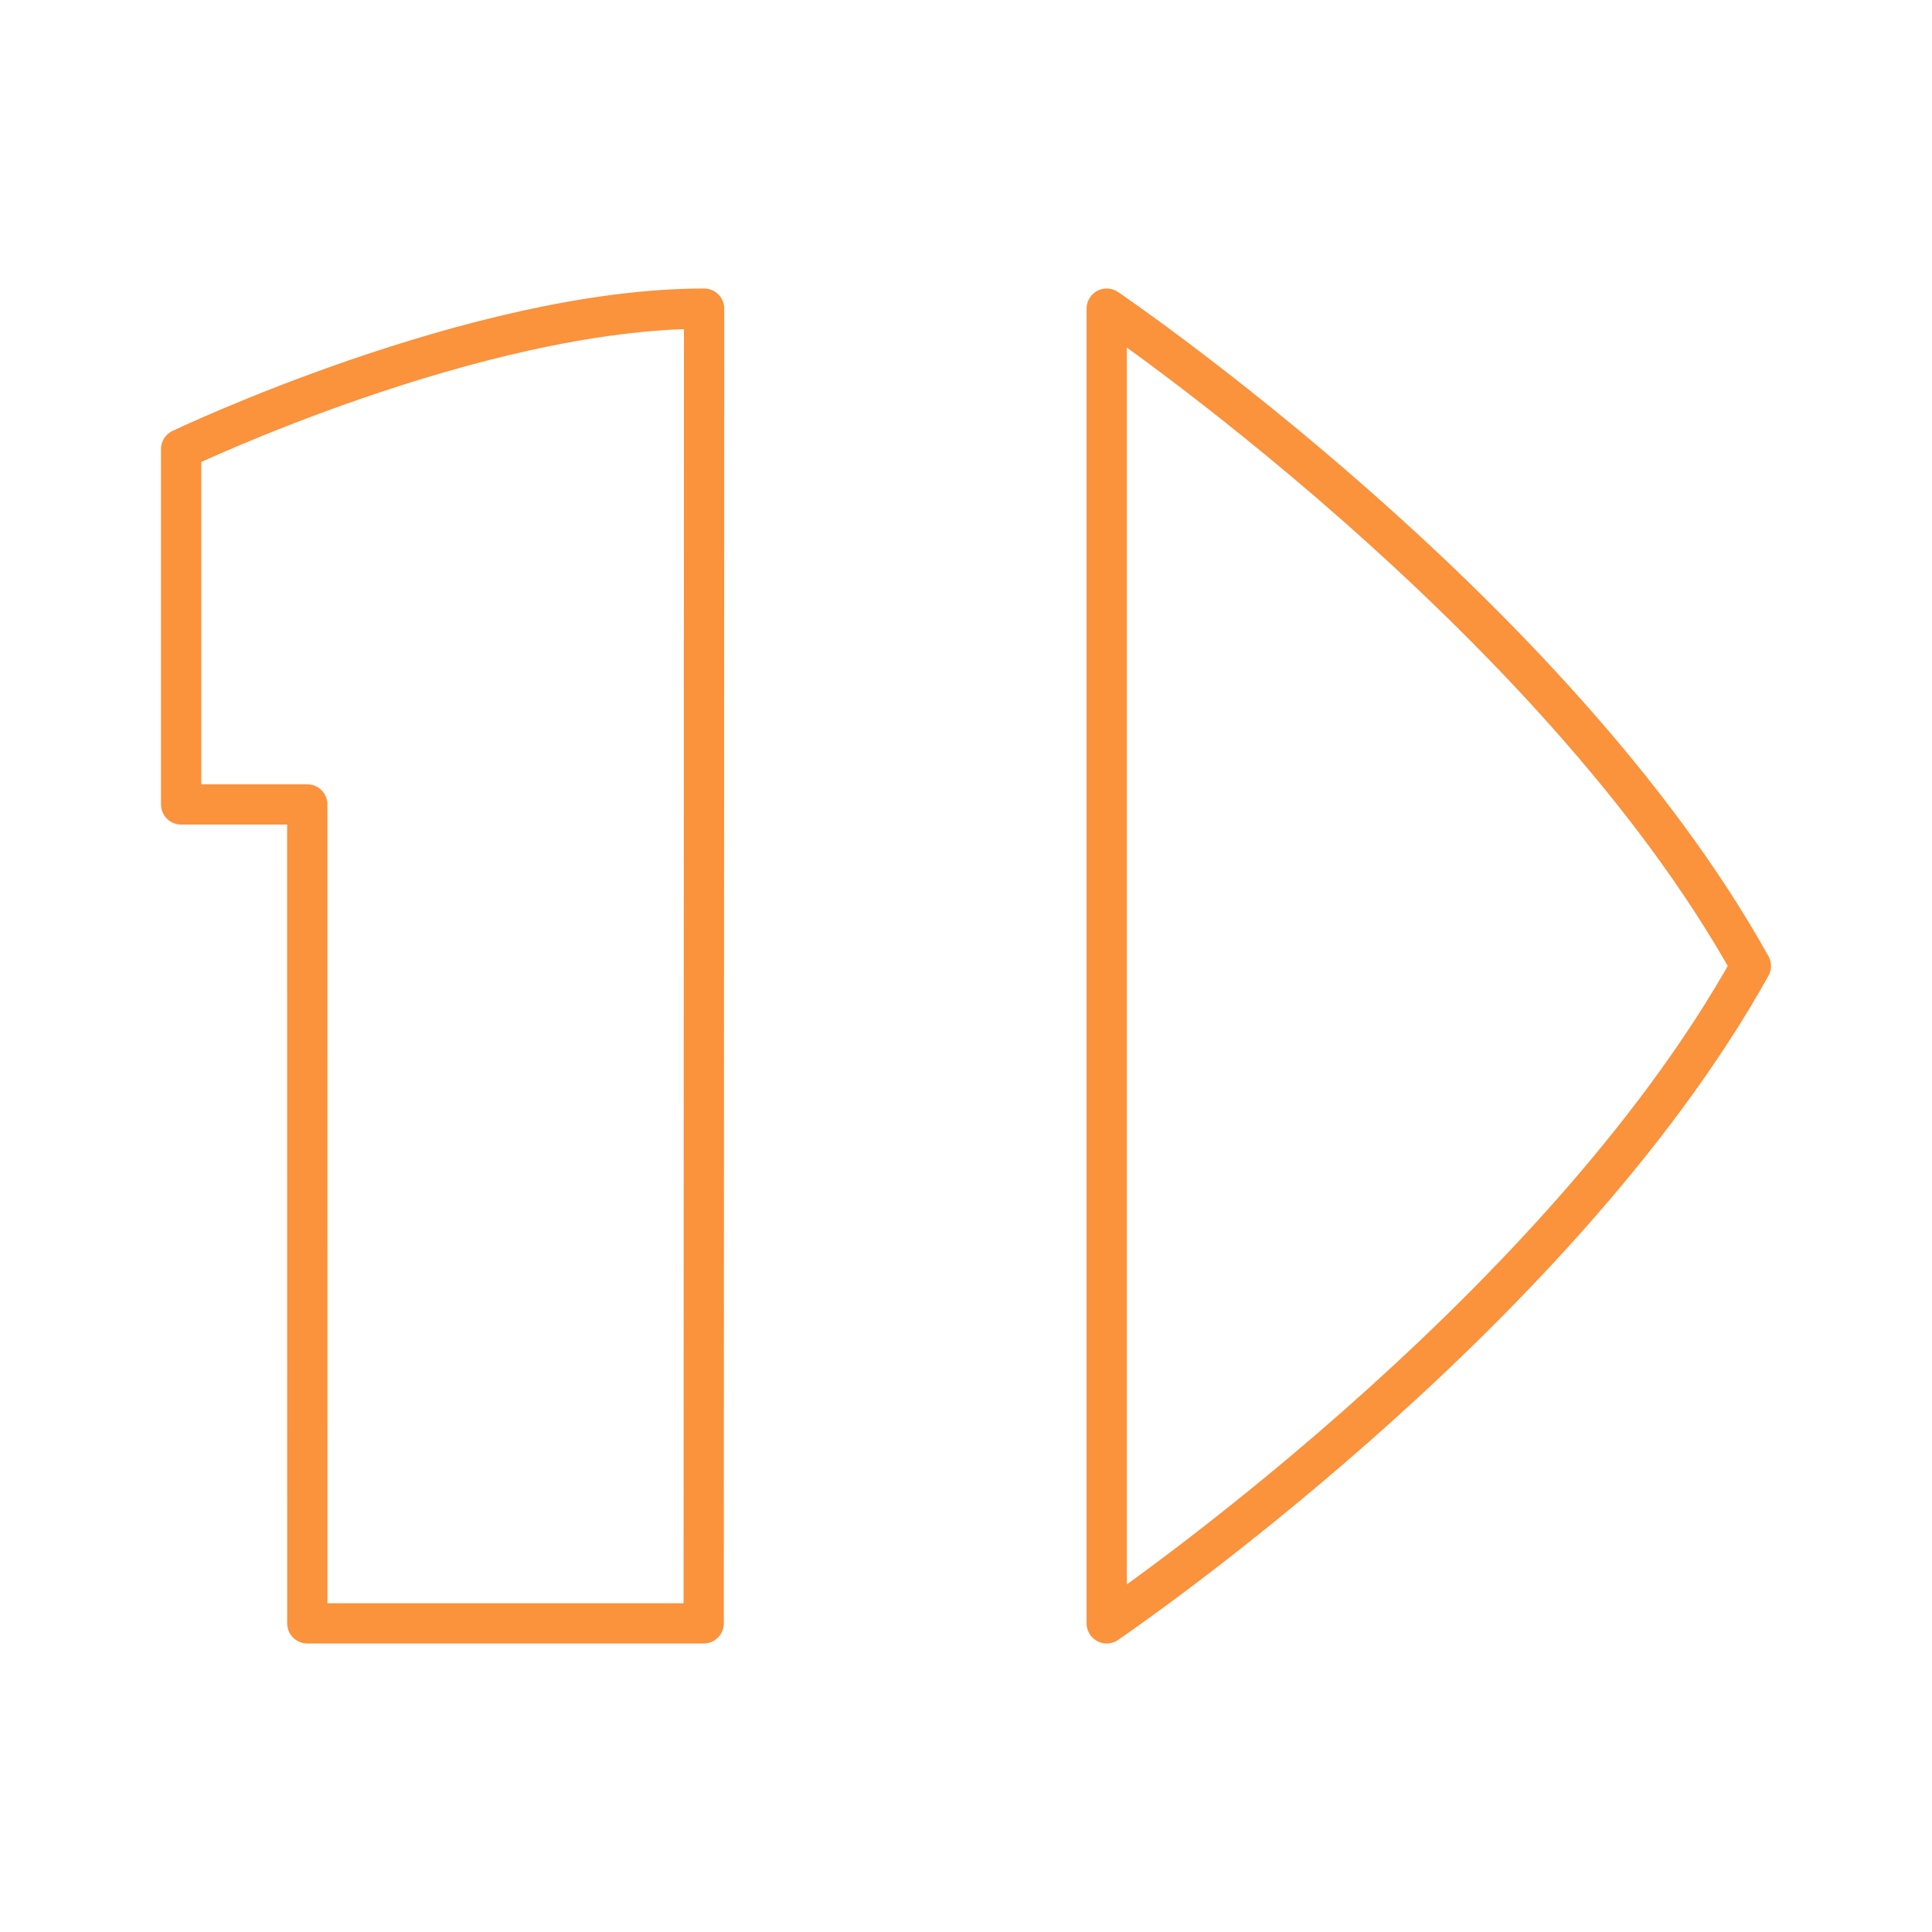
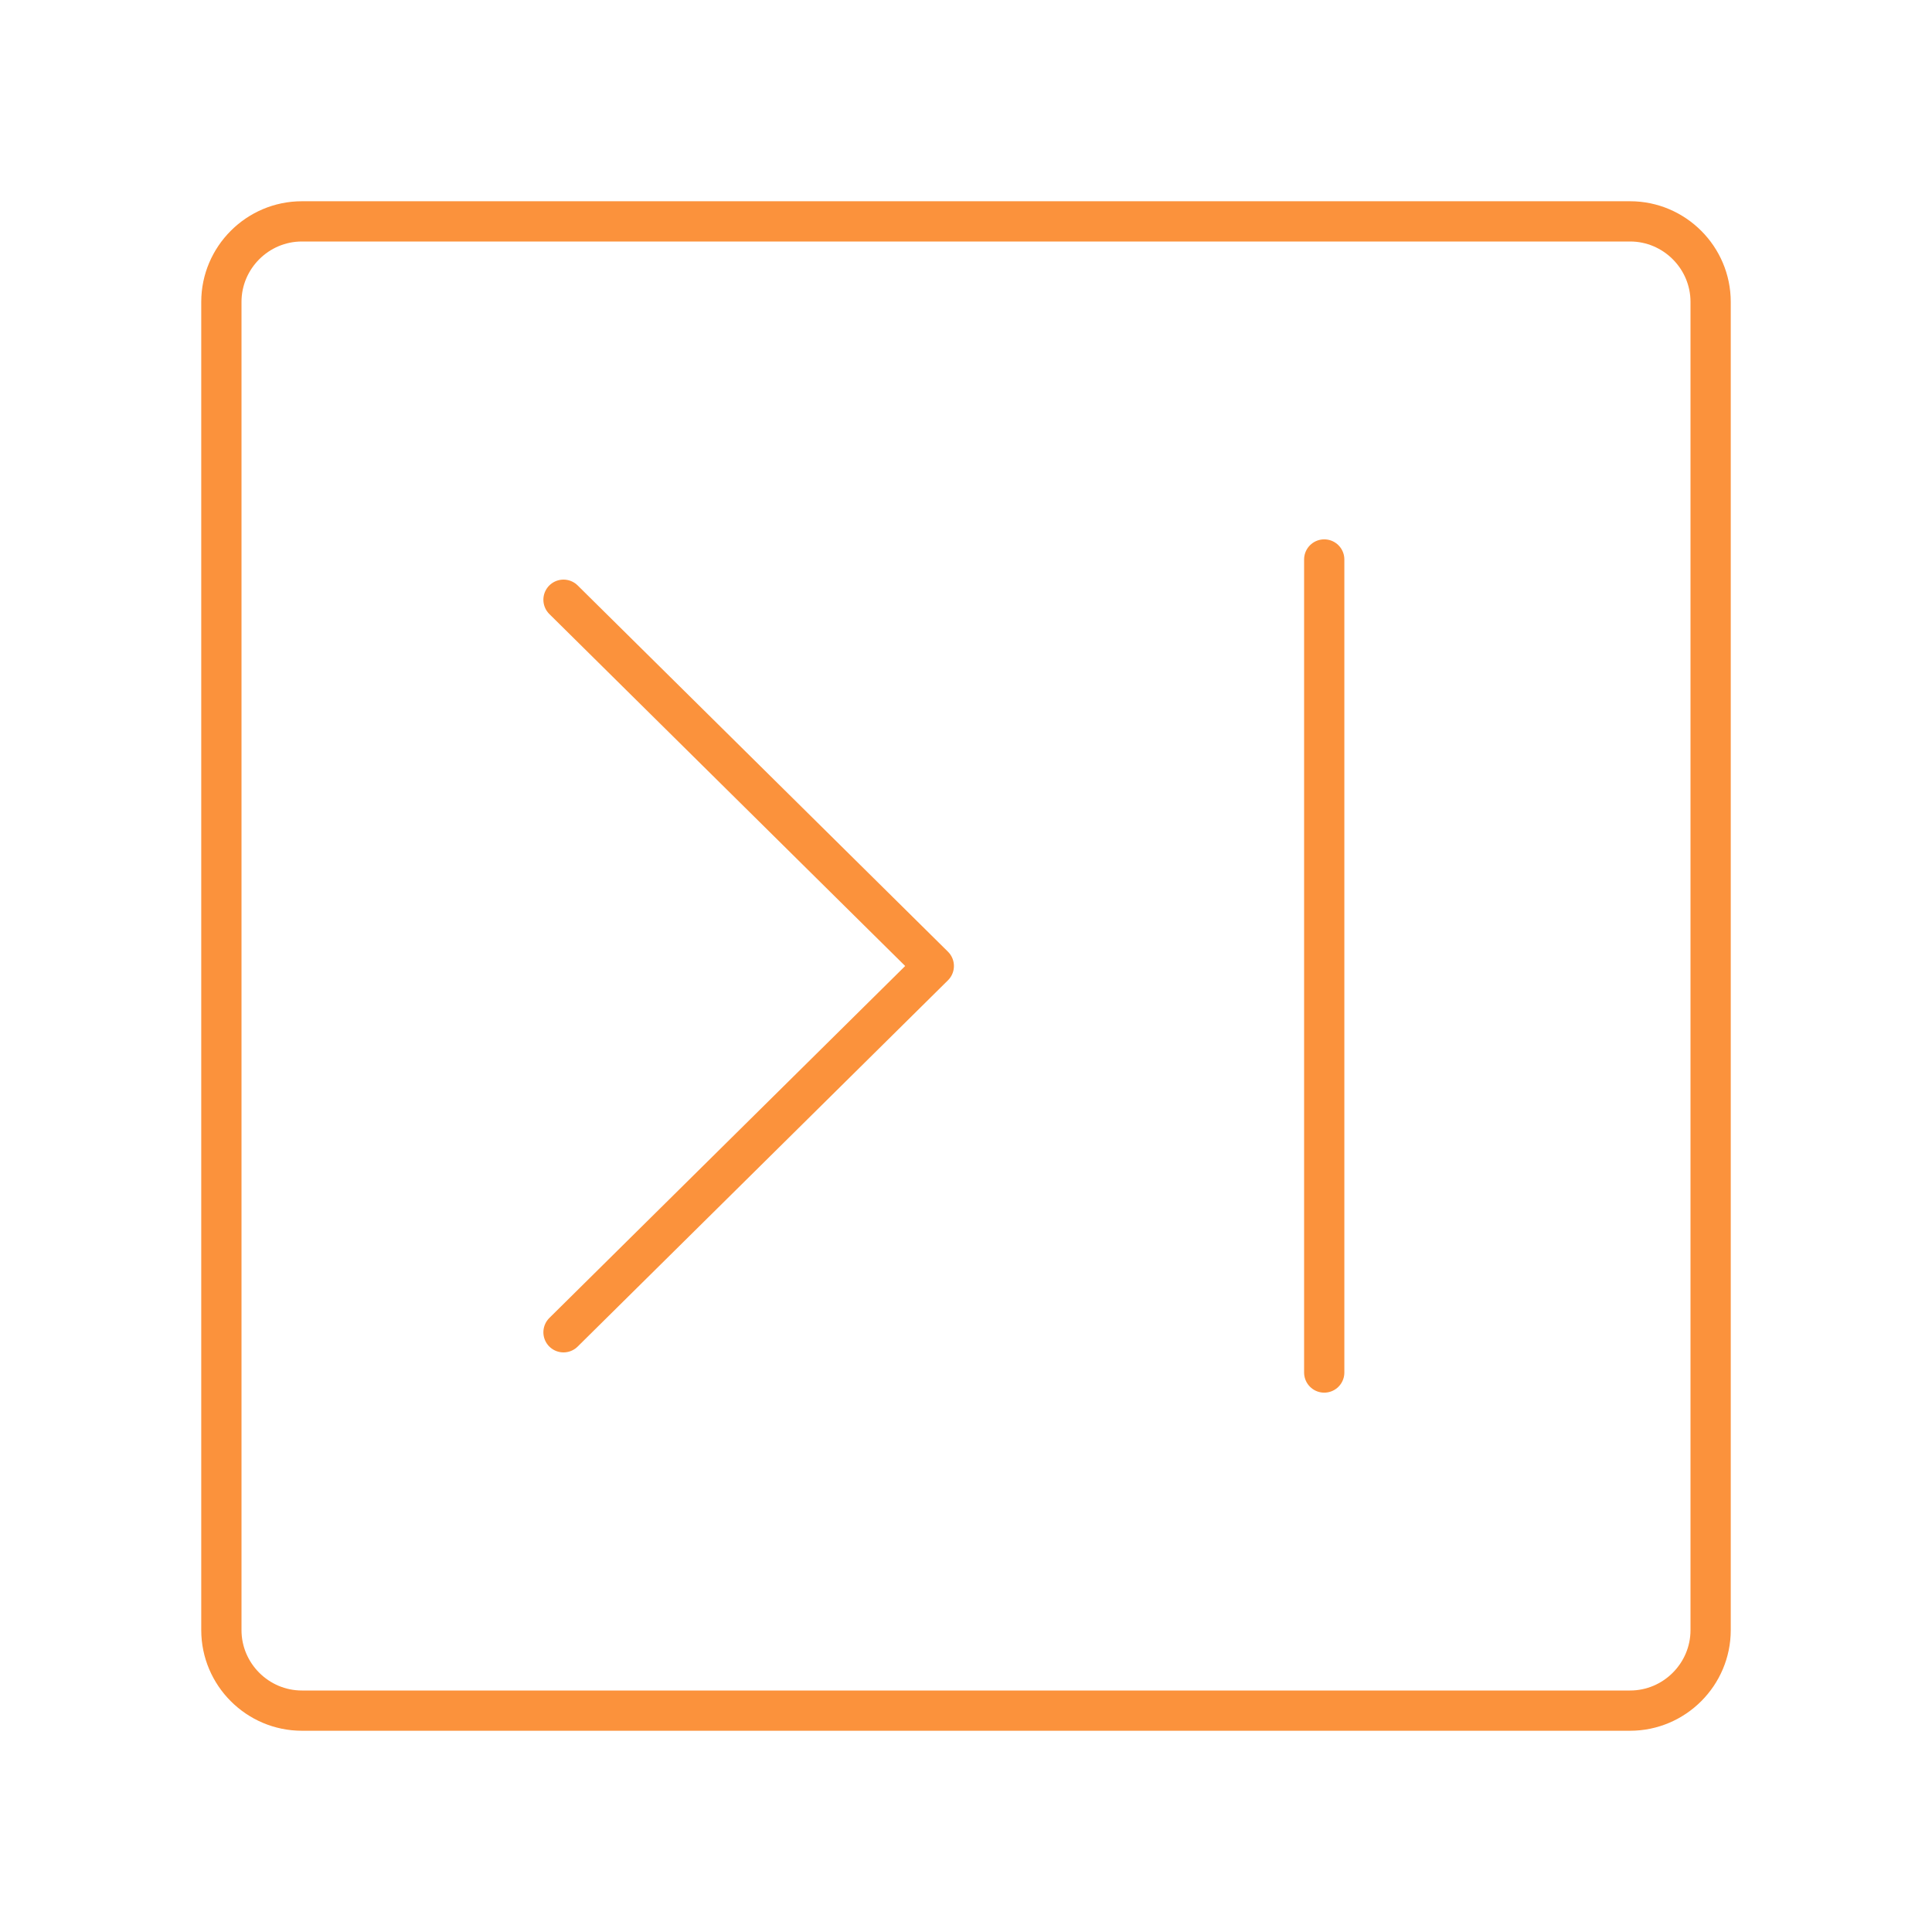
- <svg xmlns="http://www.w3.org/2000/svg" width="800px" height="800px" viewBox="0 0 48 48" fill="#000000">
+ <svg xmlns="http://www.w3.org/2000/svg" width="800px" height="800px" viewBox="0 0 48 48" id="b" fill="#000000">
  <g id="SVGRepo_bgCarrier" stroke-width="0" />
  <g id="SVGRepo_tracerCarrier" stroke-linecap="round" stroke-linejoin="round" />
  <g id="SVGRepo_iconCarrier">
    <defs>
-       <style>.a{fill:none;stroke:#fb923c;stroke-linecap:round;stroke-linejoin:round;}</style>
+       <style>.c{fill:none;stroke:#fb923c;stroke-linecap:round;stroke-linejoin:round;}</style>
    </defs>
-     <path class="a" d="M27.496,40.331S38.607,32.791,43.5,24C38.607,15.208,27.496,7.668,27.496,7.668V40.332" />
-     <path class="a" d="M7.634,19.986H4.5V11.158s7.312-3.49,12.993-3.49l-.01,32.664H7.635Z" />
+     <path class="c" d="m40.5,5.5H7.5c-1.1,0-2,.9-2,2v33c0,1.1.9,2,2,2h33c1.1,0,2-.9,2-2V7.5c0-1.1-.9-2-2-2Z" />
+     <line class="c" x1="32.9" y1="13.9" x2="32.9" y2="34.1" />
+     <polyline class="c" points="14 14.9 23.2 24 14 33.1" />
  </g>
</svg>
